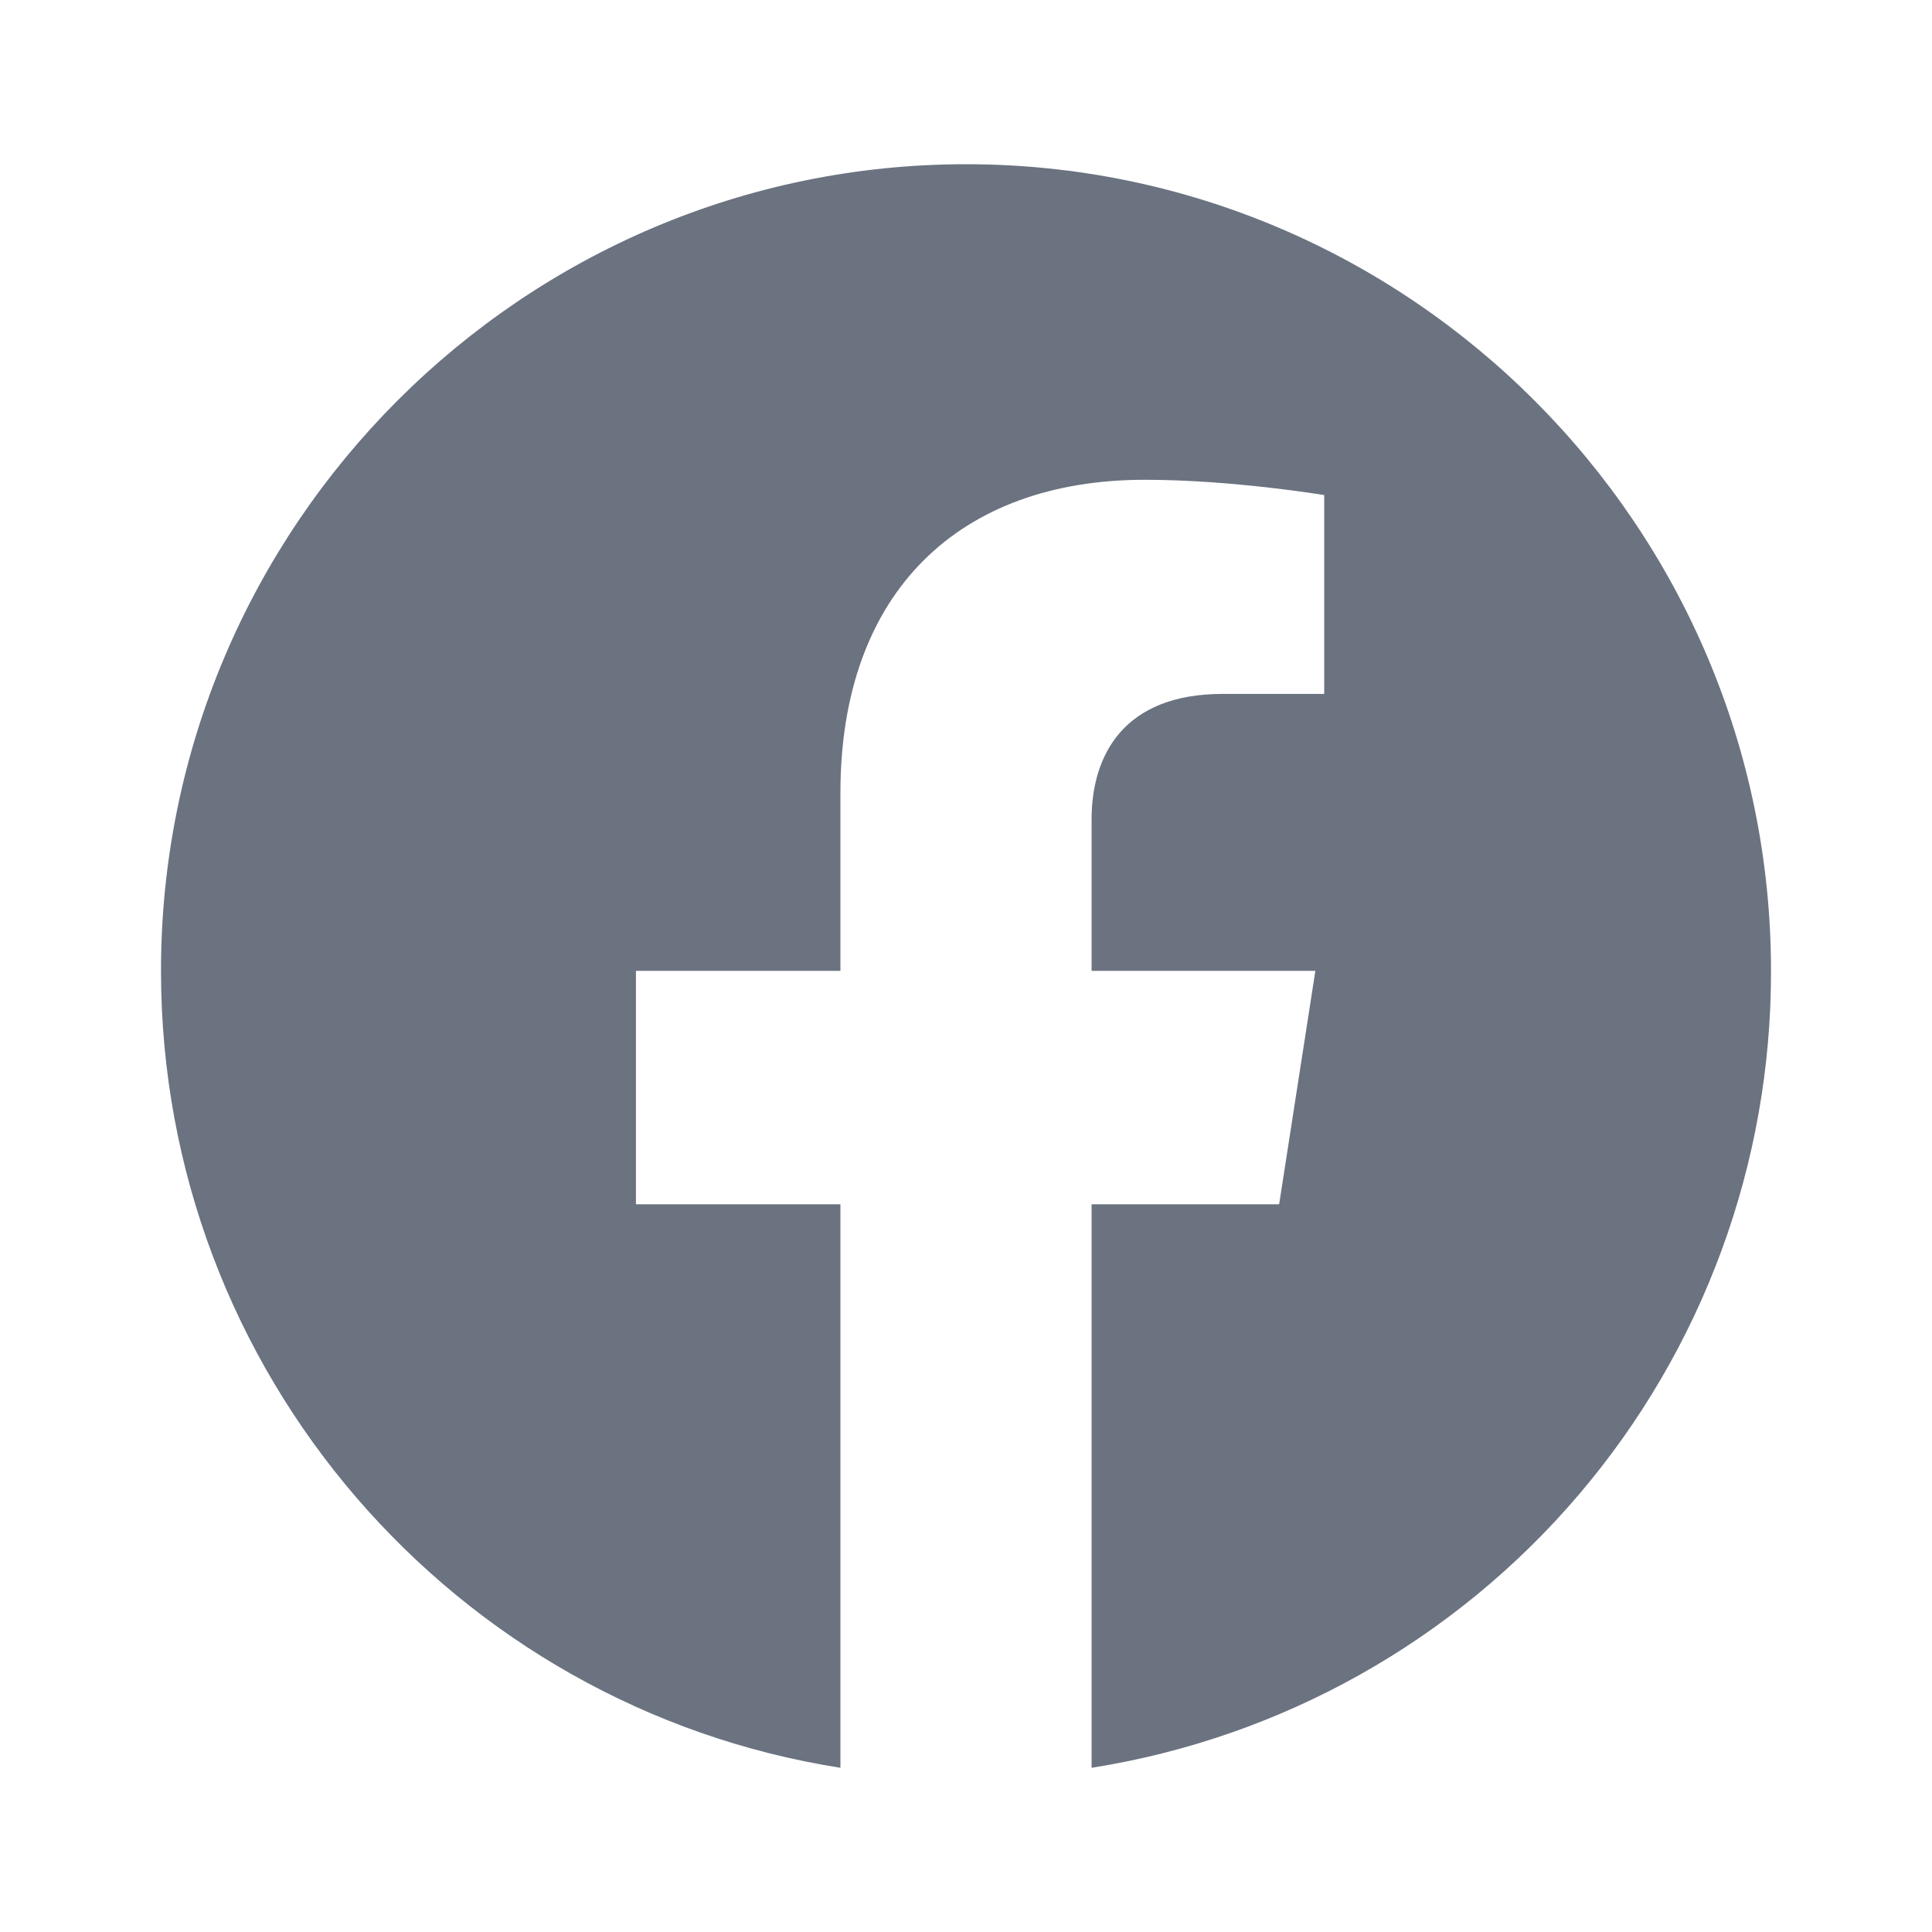
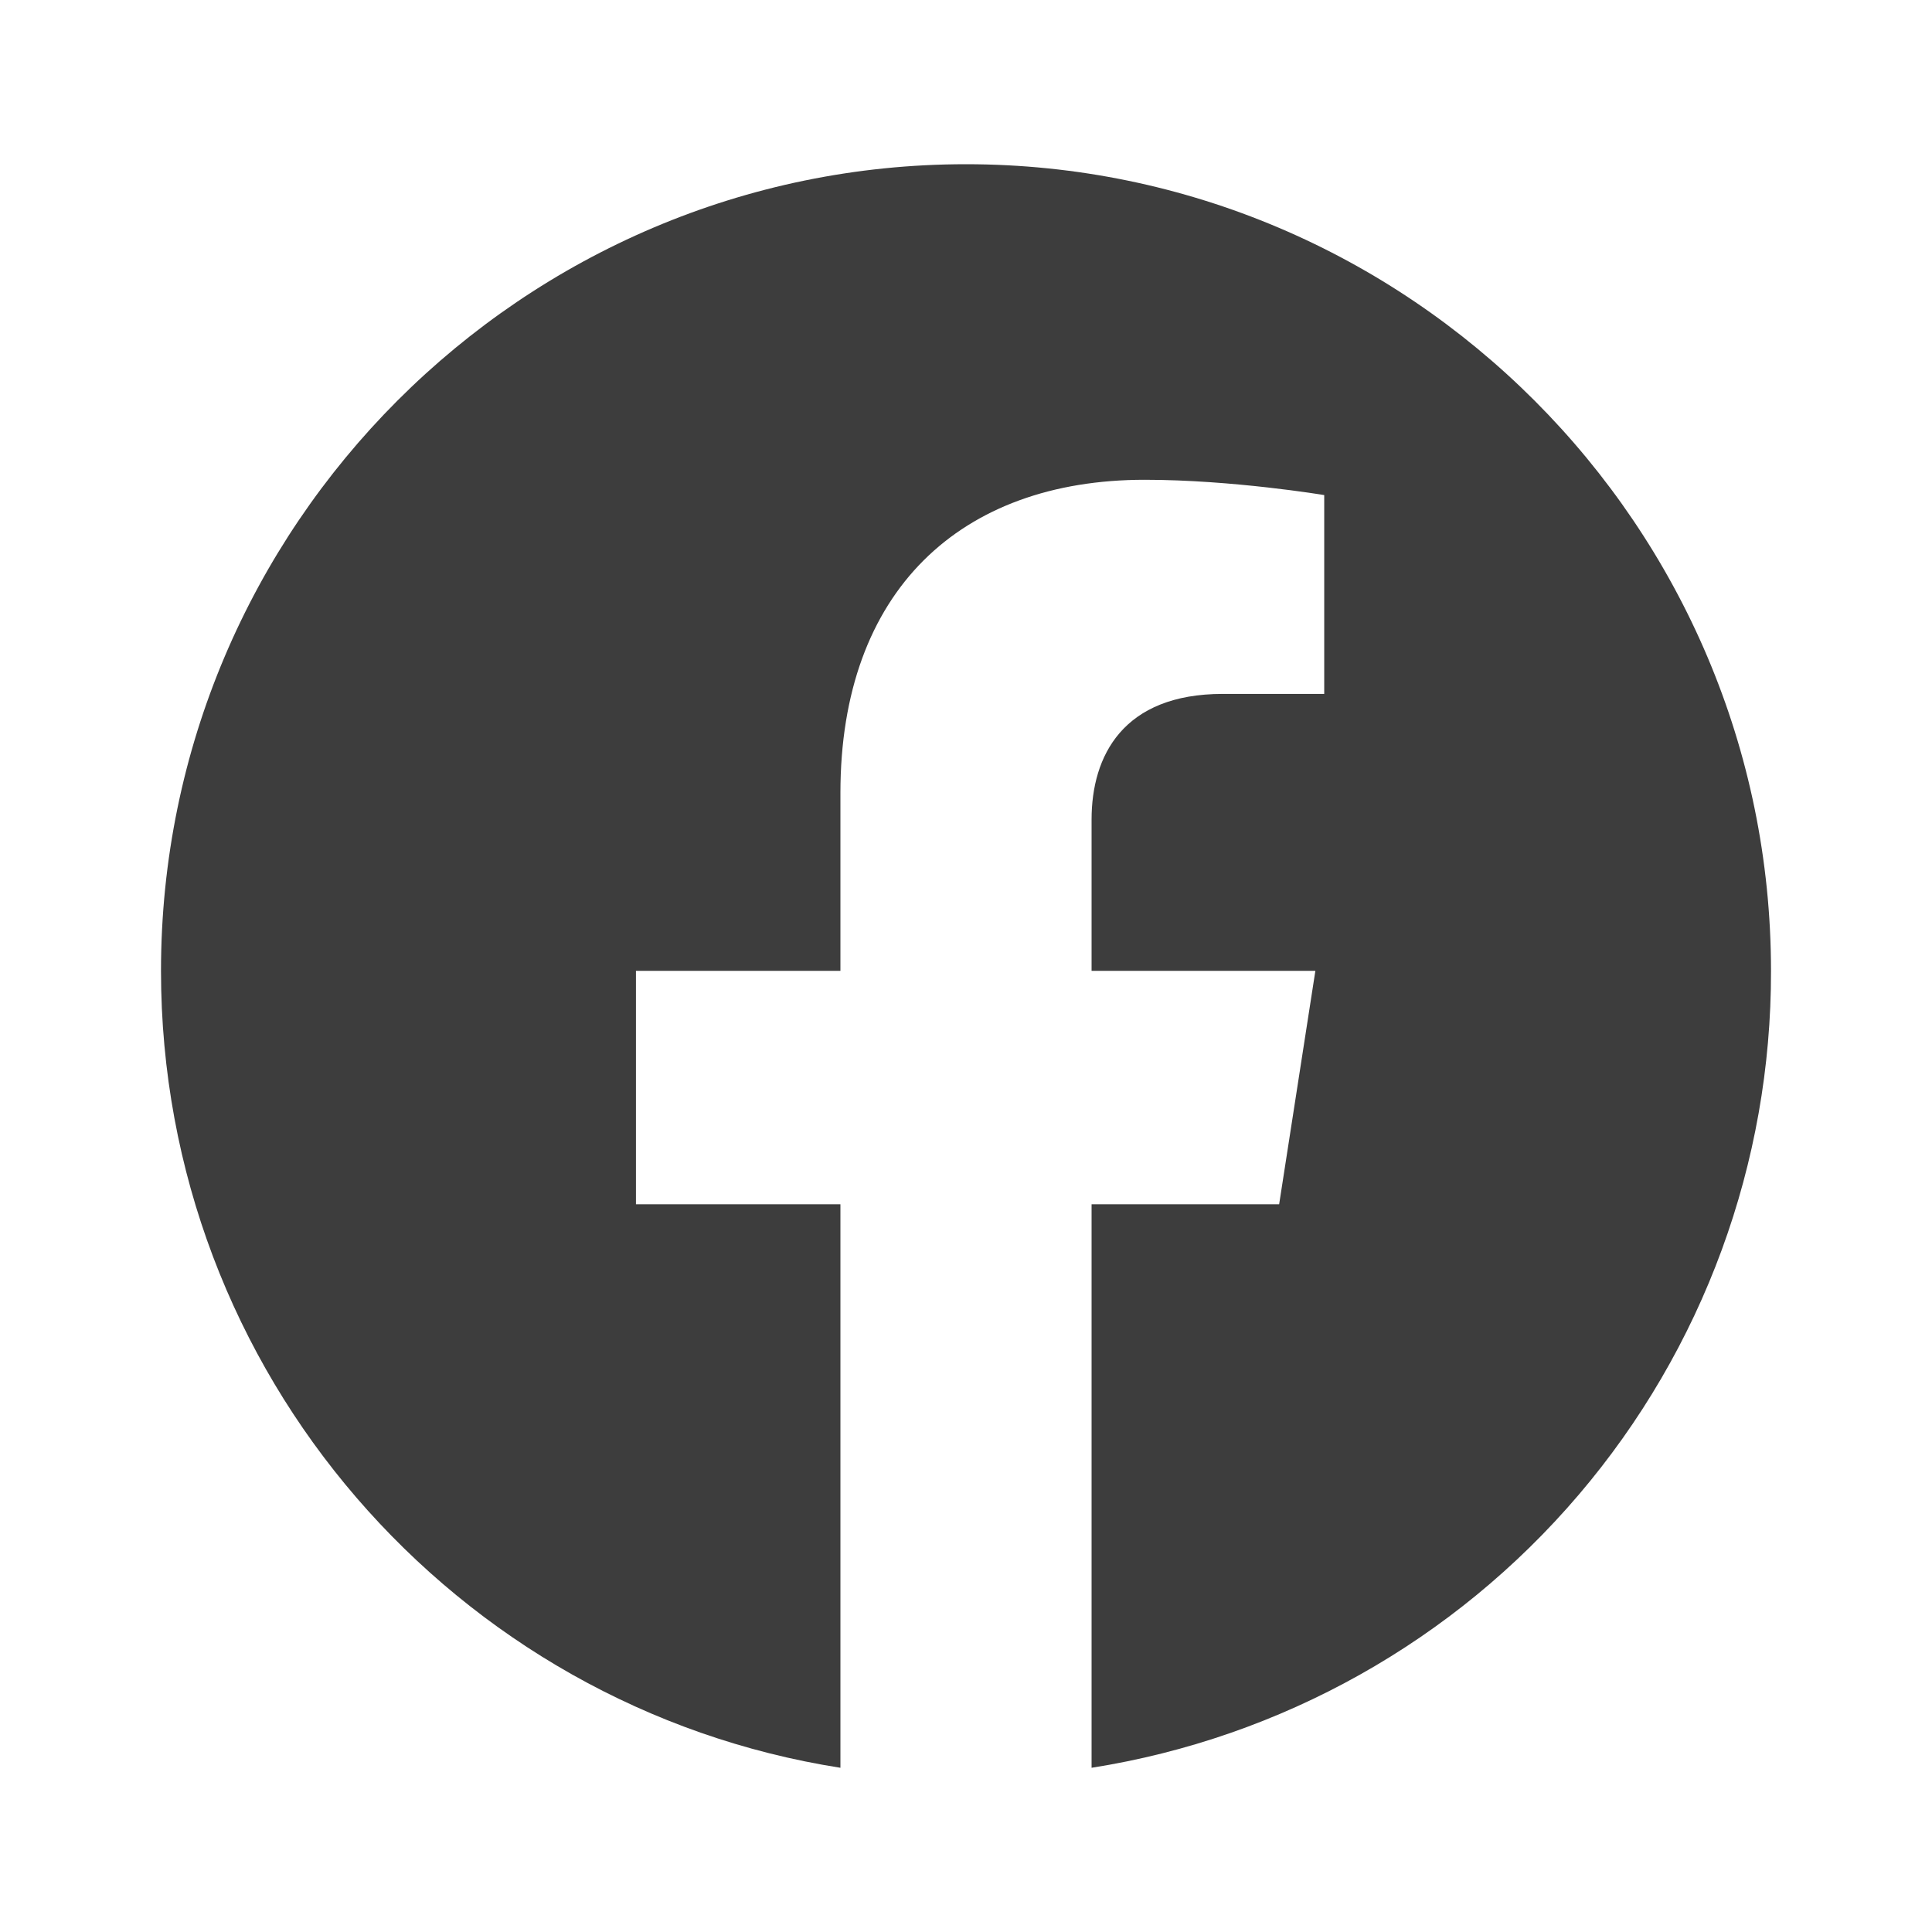
- <svg xmlns="http://www.w3.org/2000/svg" fill="#6b7280" width="30px" height="30px" viewBox="0 0 24 24">
+ <svg xmlns="http://www.w3.org/2000/svg" fill="#3D3D3D" width="26px" height="26px" viewBox="0 0 24 24">
  <path d="M12 2.04C6.5 2.04 2 6.53 2 12.06C2 17.06 5.66 21.21 10.44 21.96V14.96H7.9V12.06H10.44V9.85C10.44 7.34 11.93 5.96 14.22 5.96C15.31 5.96 16.45 6.15 16.45 6.15V8.62H15.19C13.95 8.62 13.56 9.39 13.56 10.18V12.06H16.34L15.89 14.96H13.56V21.96C15.916 21.588 18.062 20.386 19.61 18.57C21.158 16.755 22.005 14.446 22 12.06C22 6.53 17.5 2.04 12 2.04Z" />
</svg>
